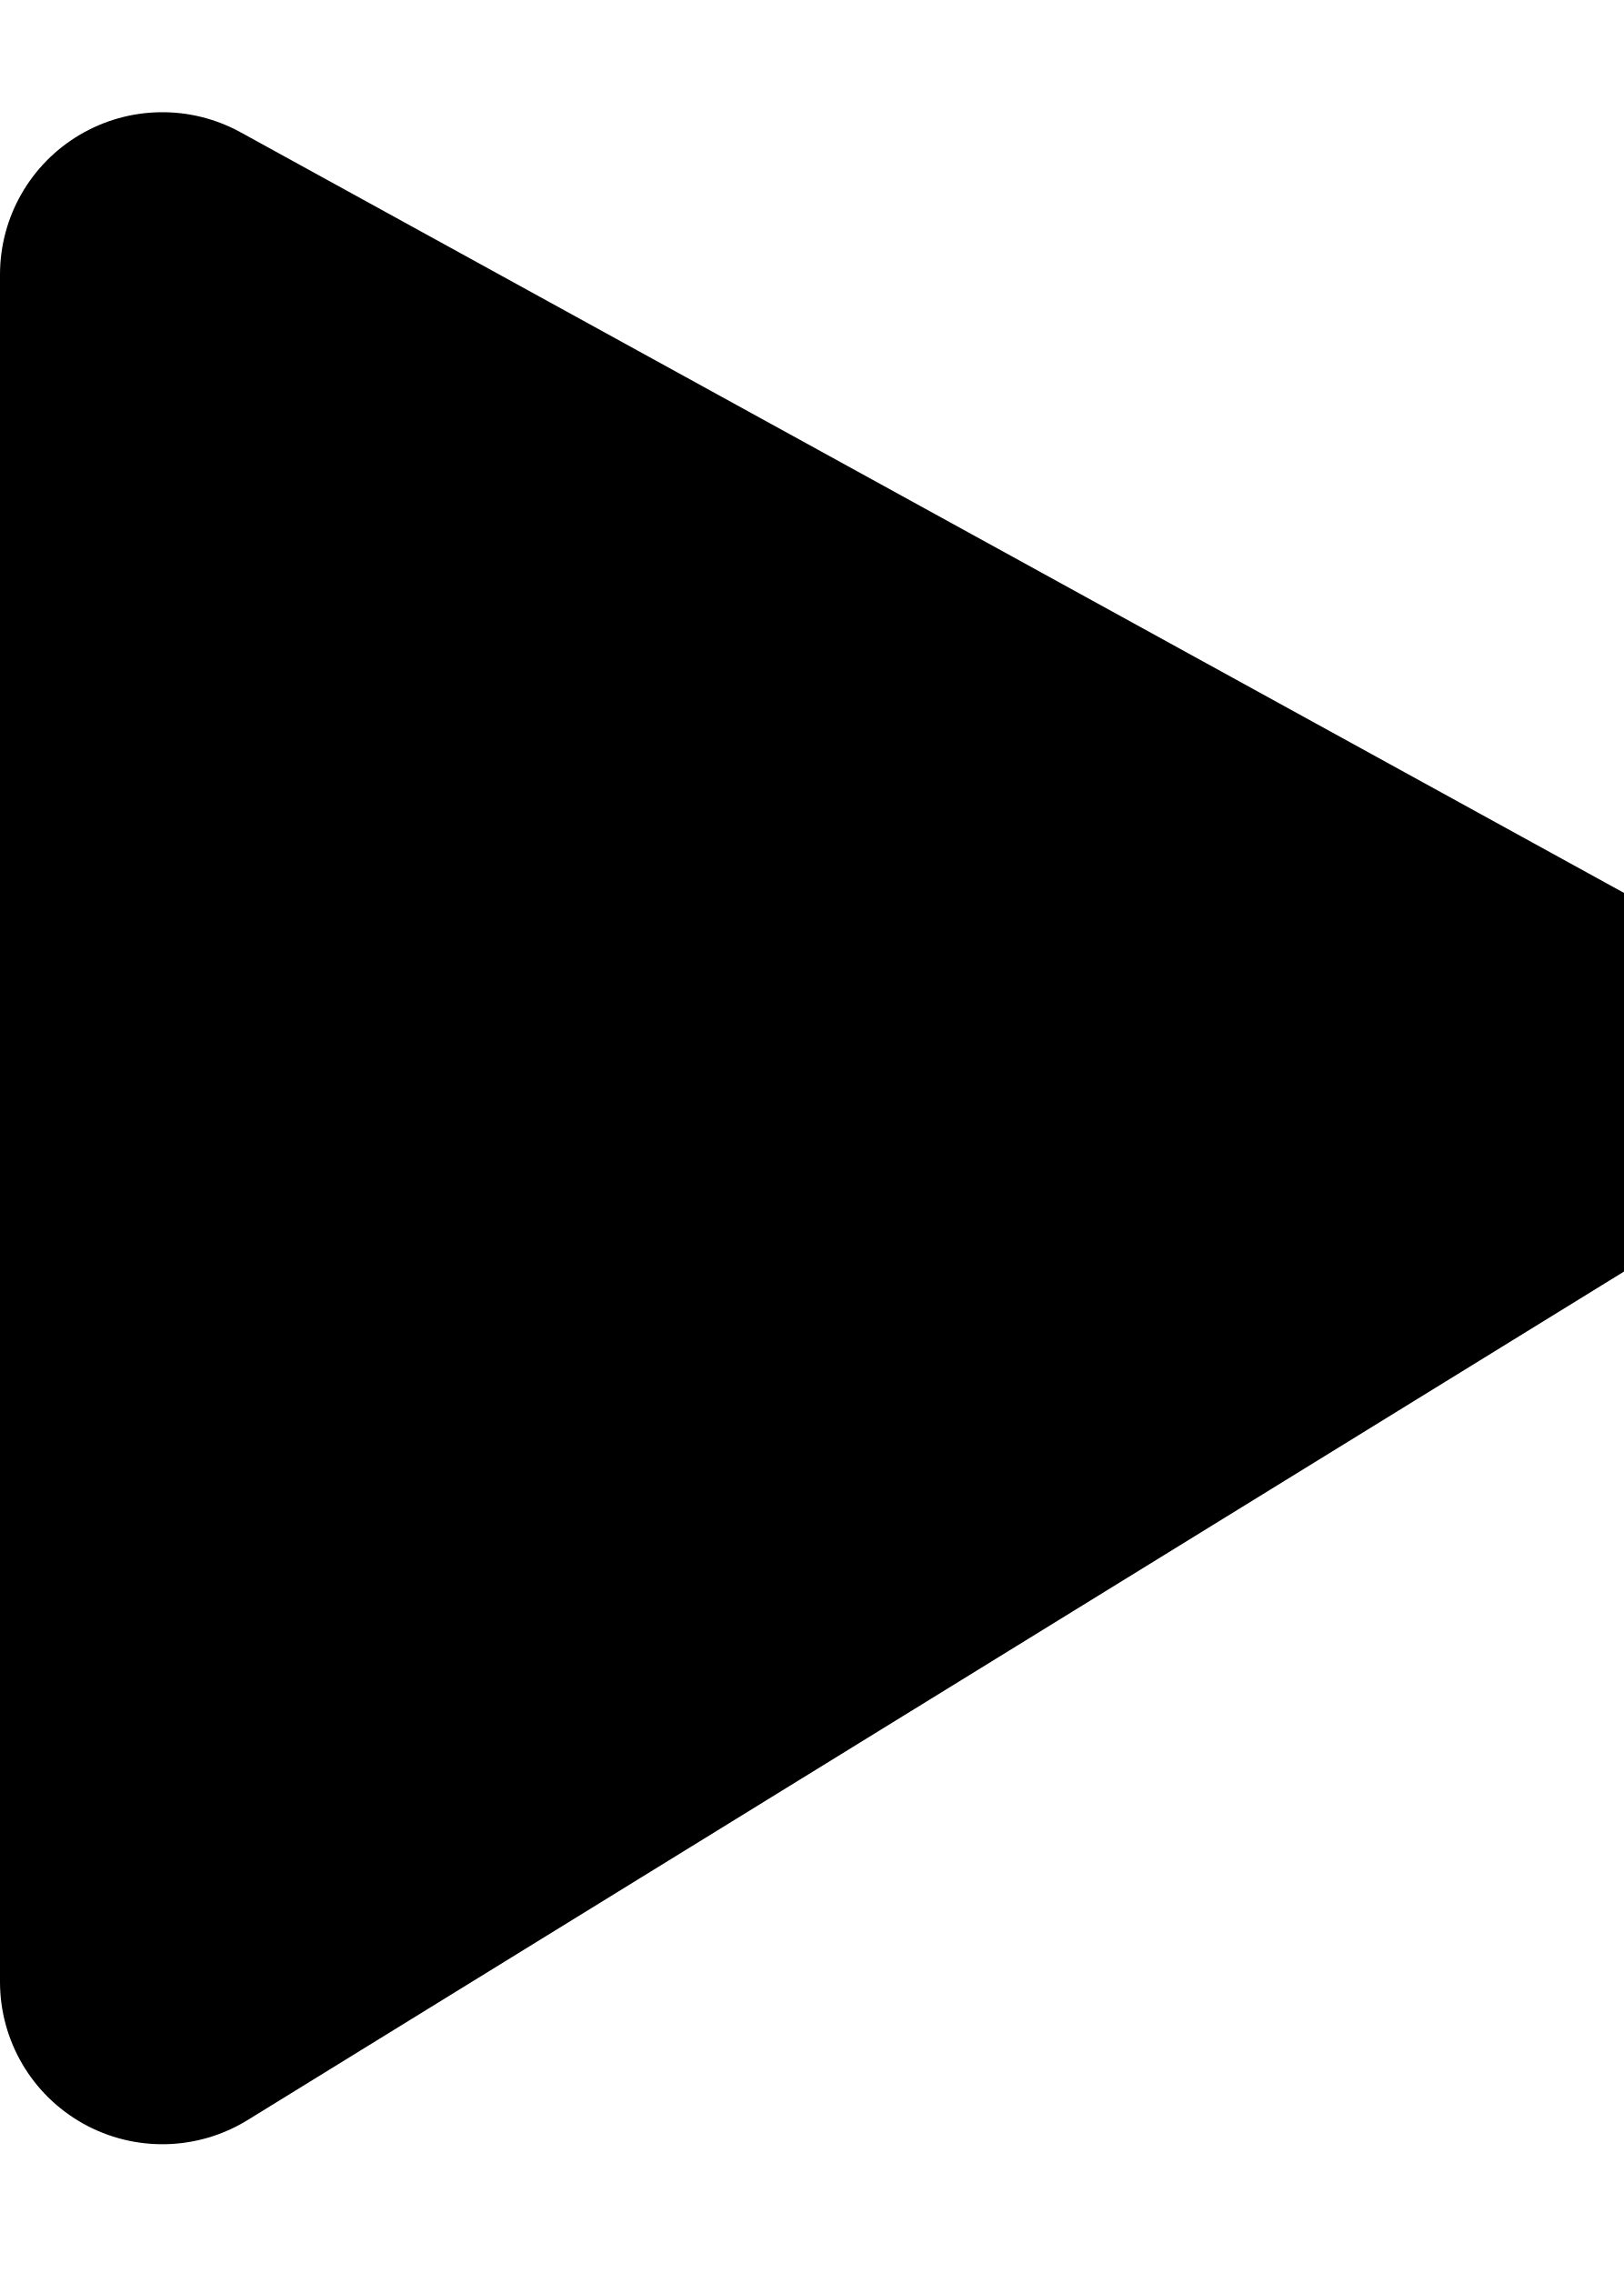
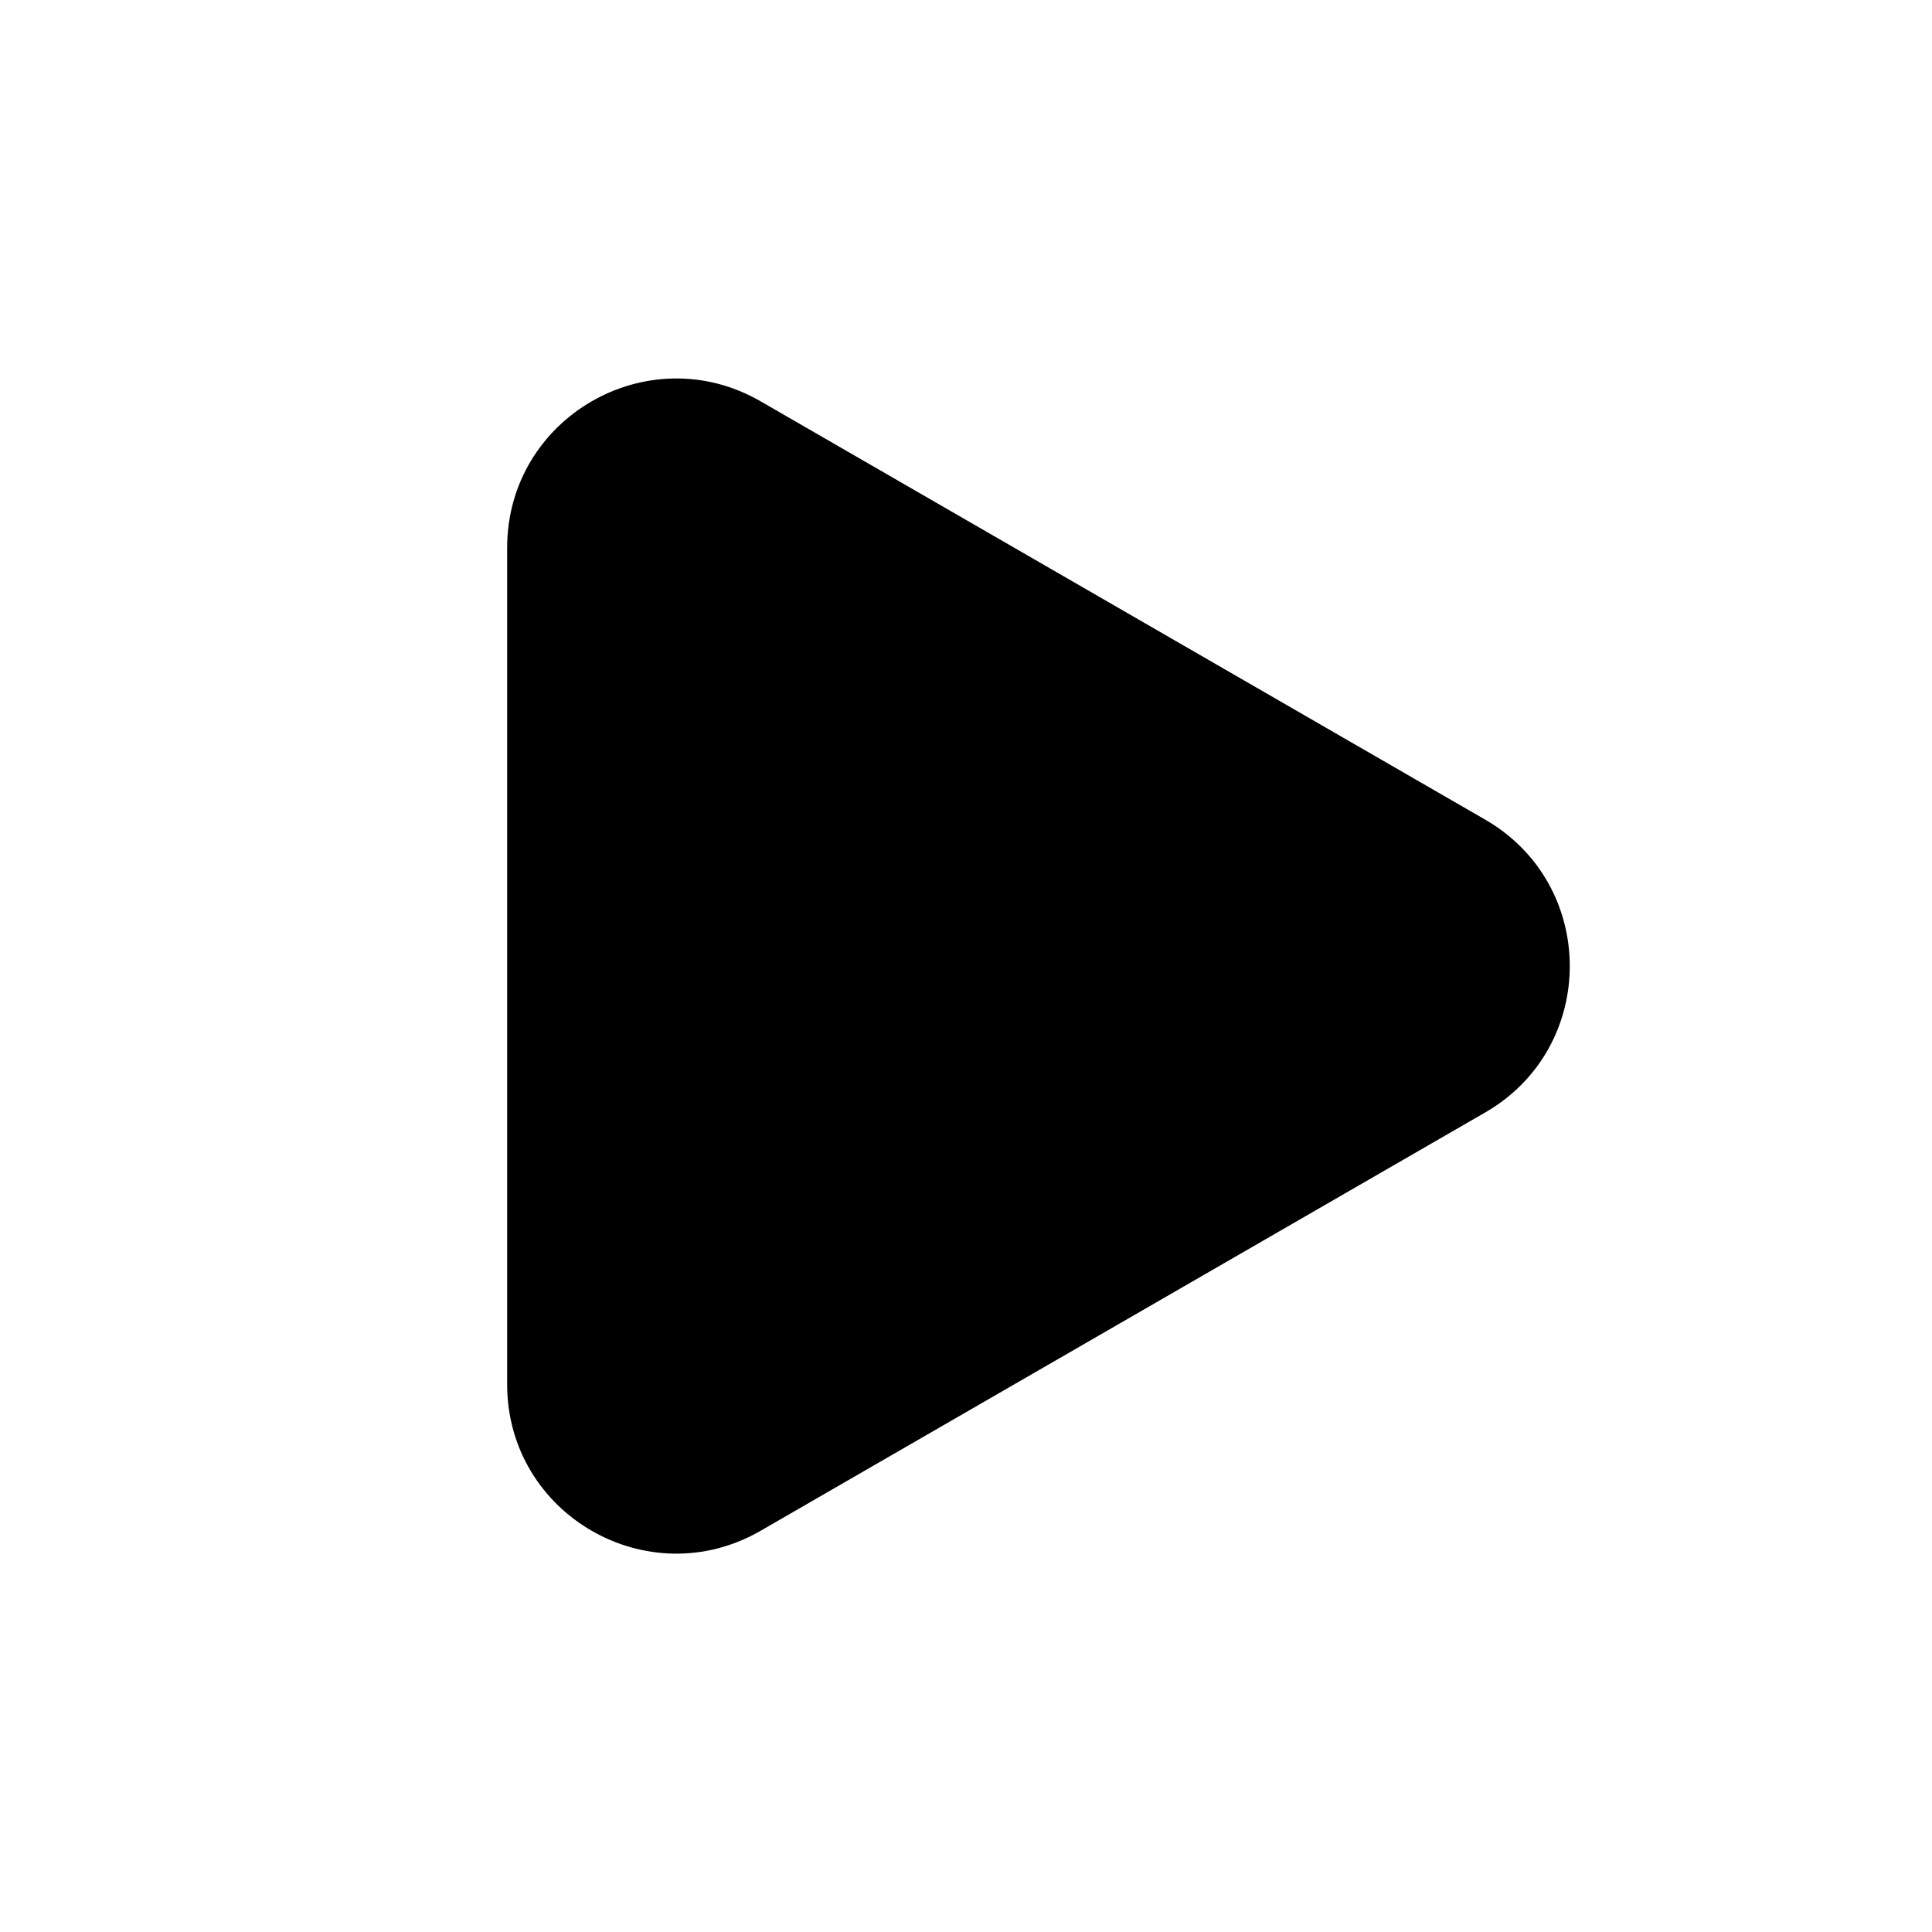
- <svg xmlns="http://www.w3.org/2000/svg" fill="none" class="icon icon-play" viewBox="0 0 10 14">
-   <path fill="currentColor" fill-rule="evenodd" d="M1.482.815A1 1 0 0 0 0 1.69v10.517a1 1 0 0 0 1.525.851L10.54 7.5a1 1 0 0 0-.043-1.728z" clip-rule="evenodd" />
+ <svg xmlns="http://www.w3.org/2000/svg" aria-hidden="true" width="20" height="20" viewBox="0 0 20 20" fill="none">
+   <path fill-rule="evenodd" clip-rule="evenodd" d="M15.375 8.485C16.542 9.159 16.542 10.843 15.375 11.516L7.875 15.846C6.708 16.52 5.25 15.678 5.25 14.331L5.25 5.671C5.25 4.323 6.708 3.481 7.875 4.155L15.375 8.485Z" fill="currentColor" />
</svg>
